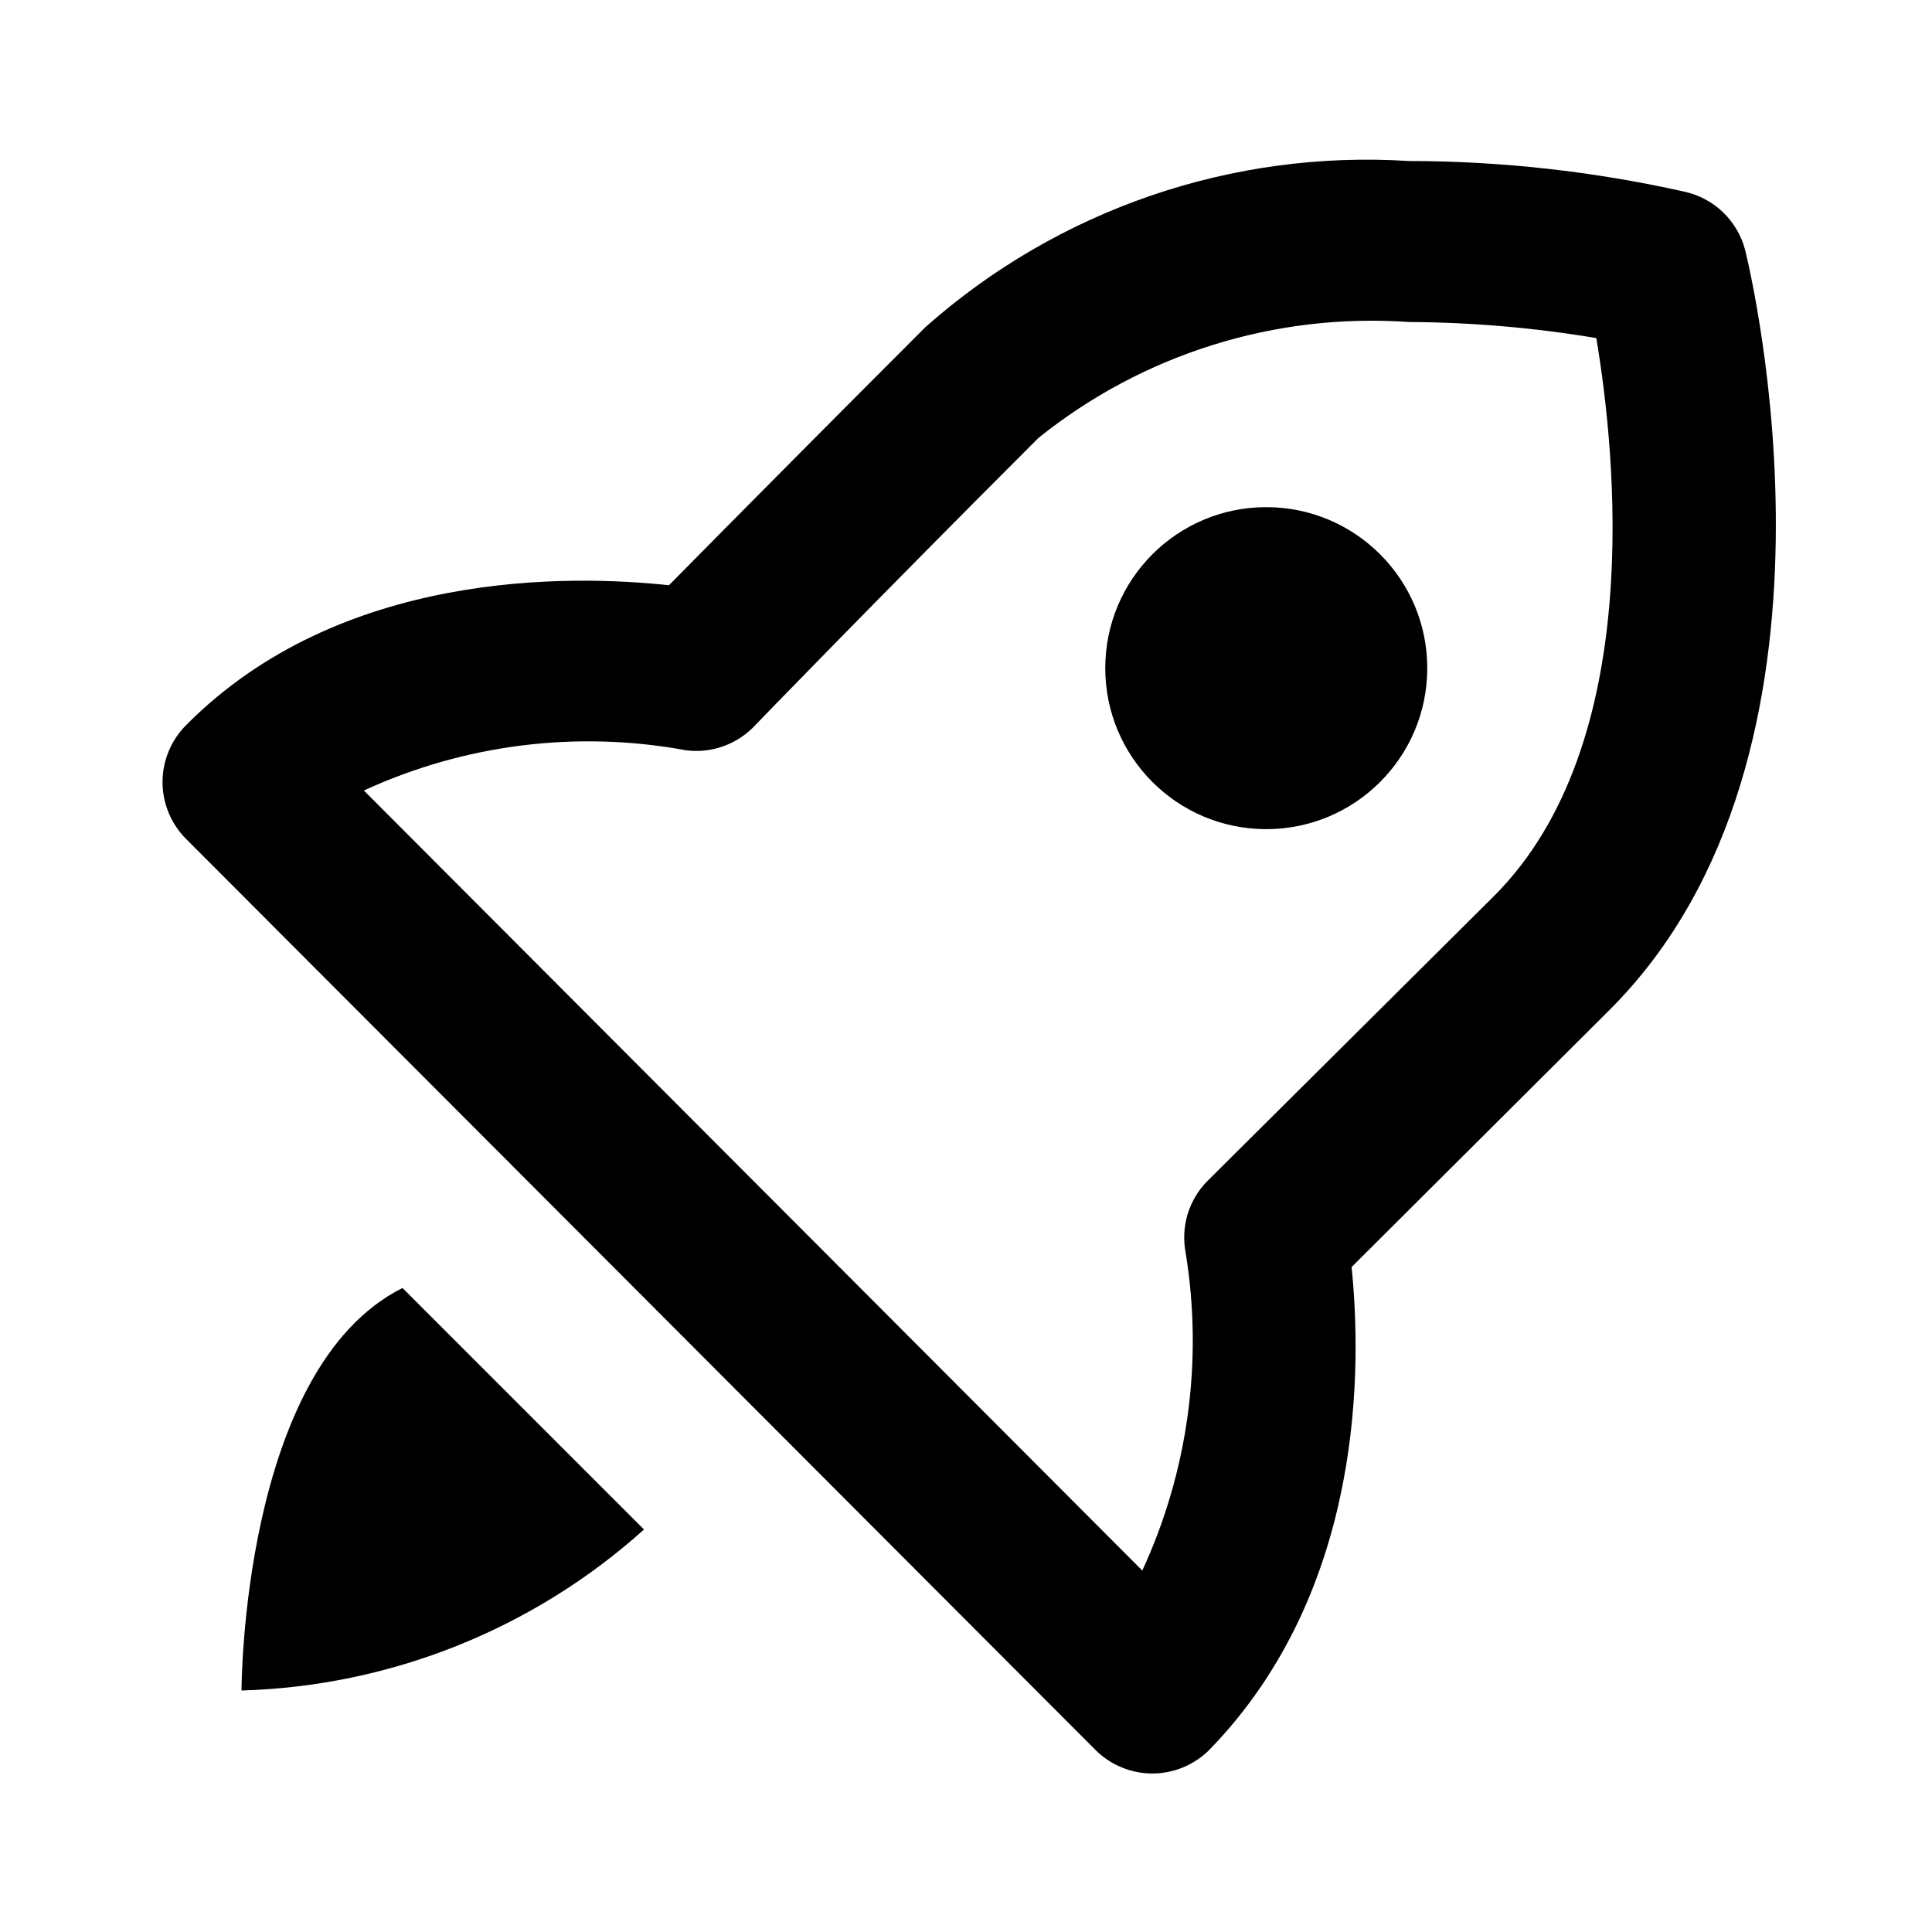
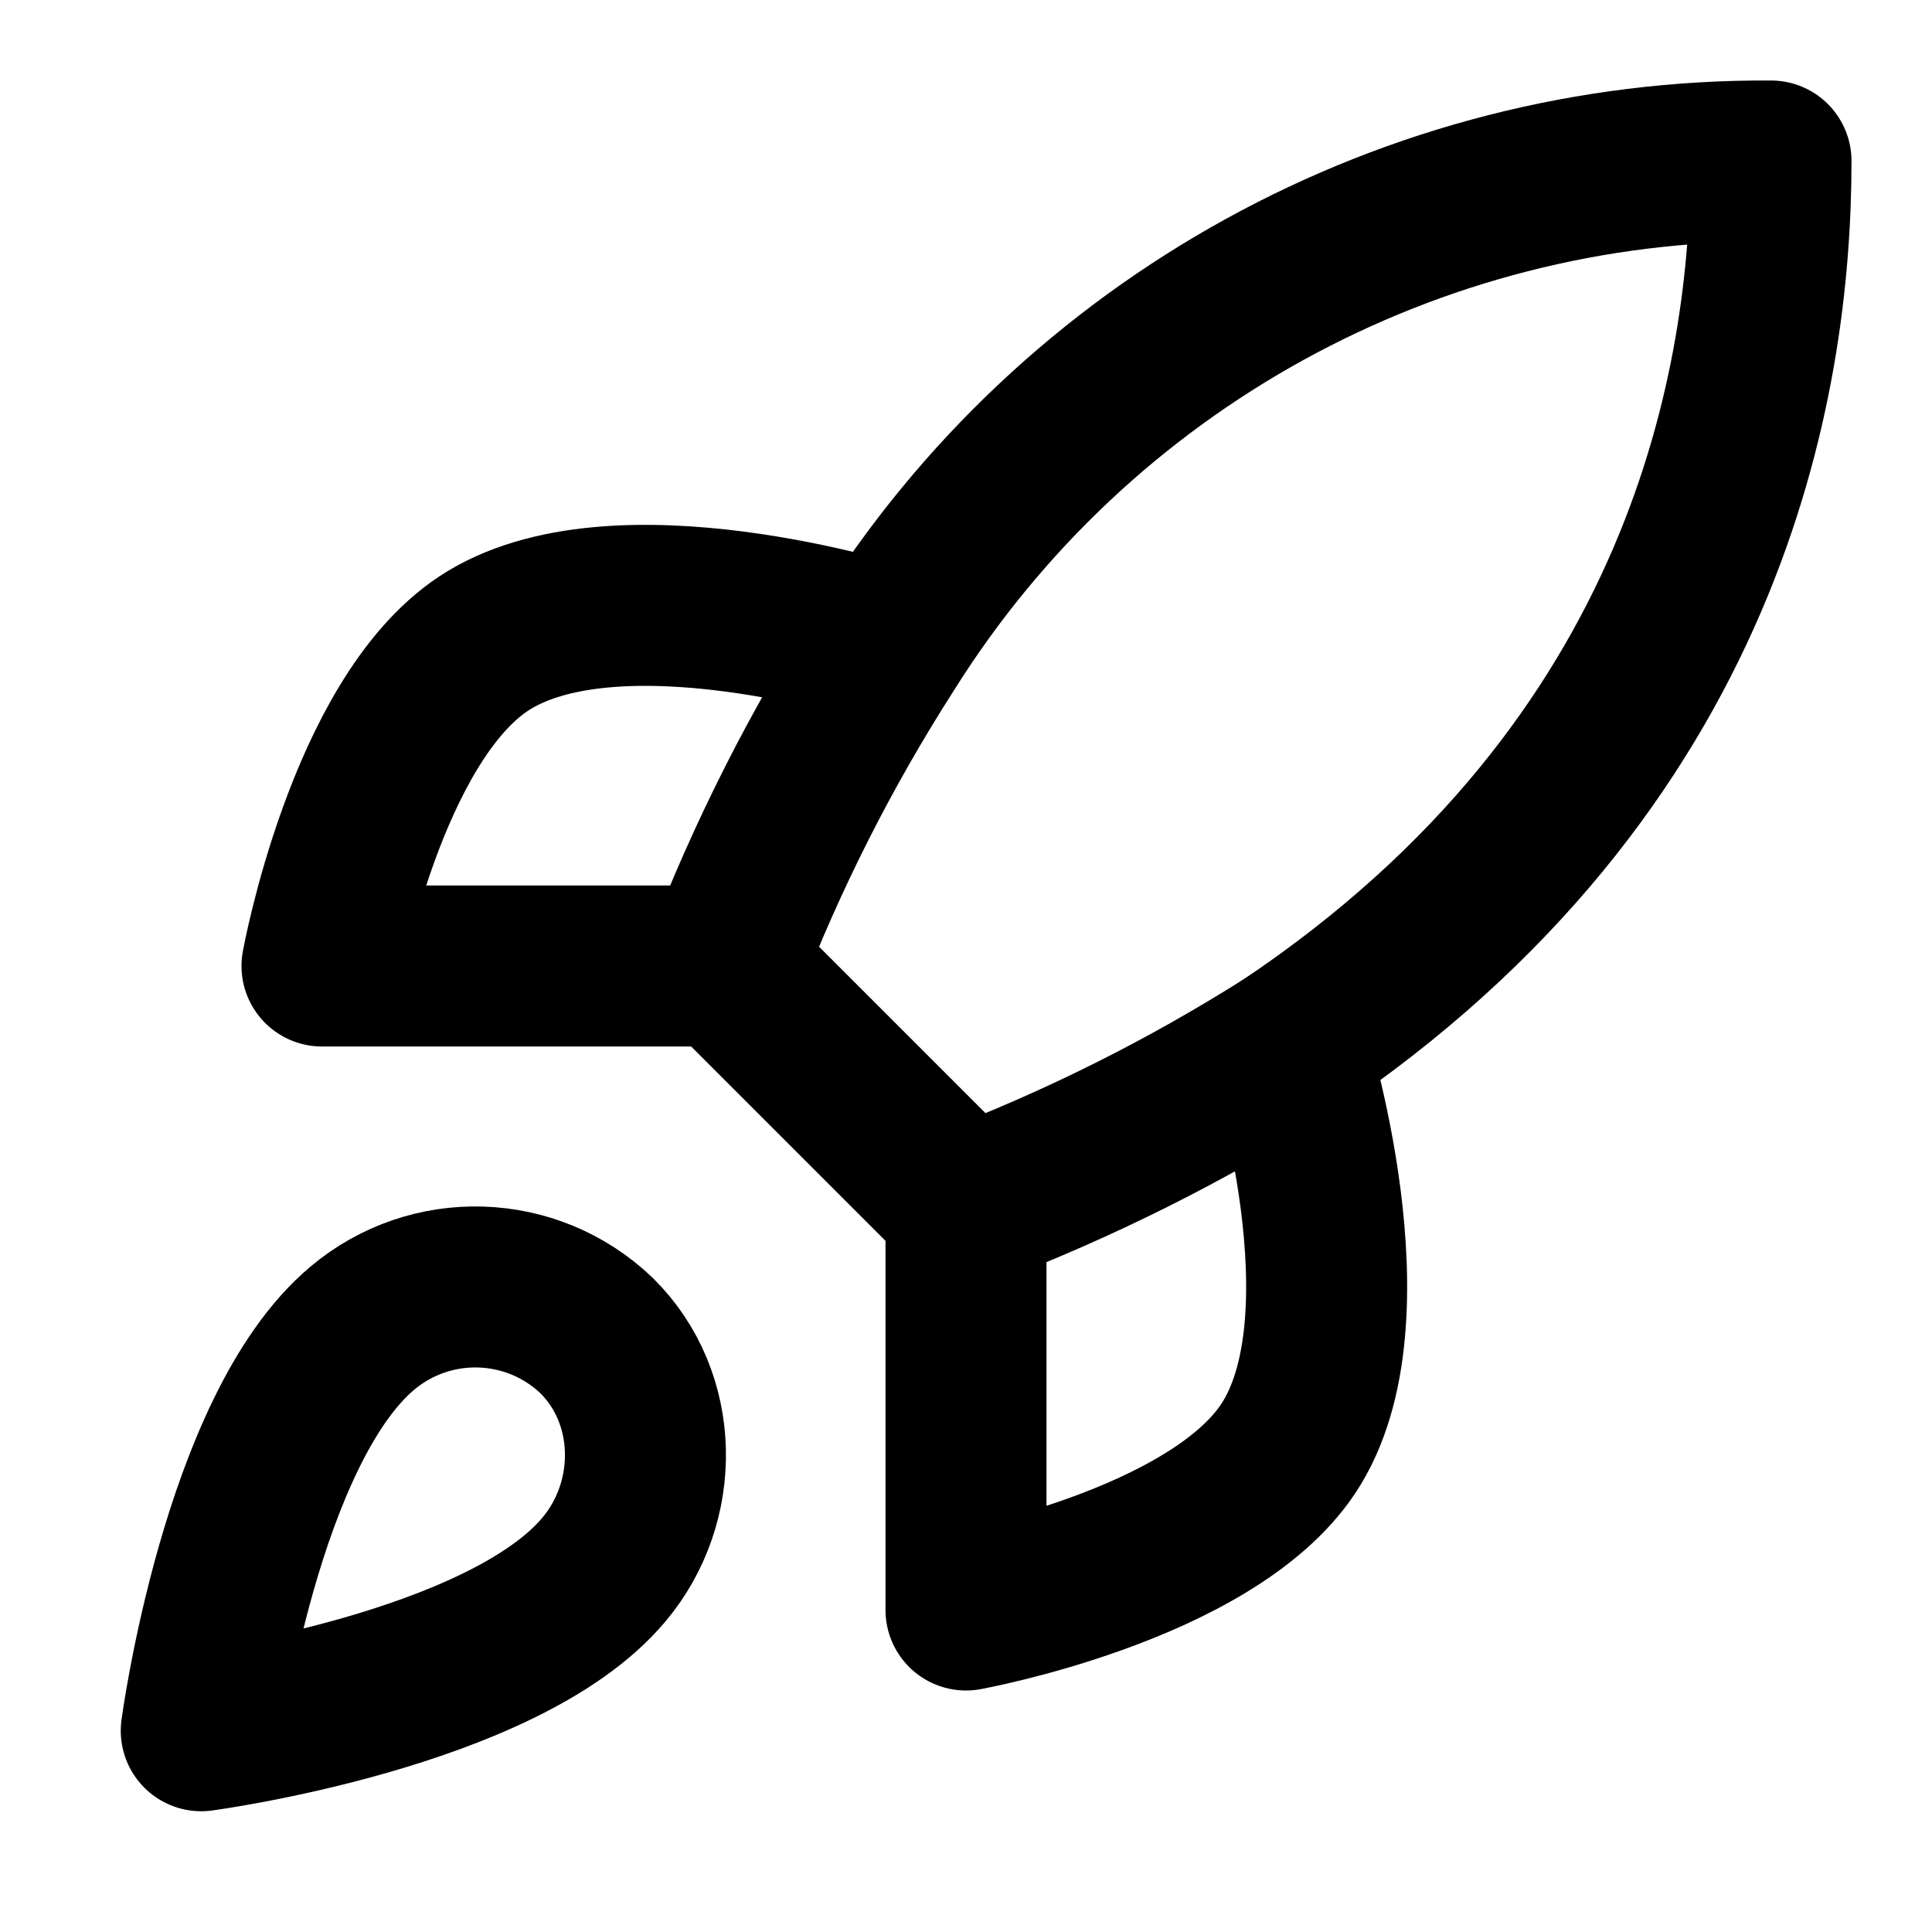
- <svg xmlns="http://www.w3.org/2000/svg" width="24" height="24" viewBox="0 0 24 24" fill="none">
-   <path d="M20.92 2.38C19.797 2.129 18.65 2.001 17.5 2C16.413 1.931 15.324 2.078 14.294 2.431C13.264 2.785 12.315 3.338 11.5 4.06C10.427 5.133 9.363 6.203 8.31 7.27C7.1 7.14 4.23 7.07 2.31 9.01C2.124 9.197 2.019 9.451 2.019 9.715C2.019 9.979 2.124 10.233 2.31 10.42L13.61 21.74C13.797 21.926 14.051 22.031 14.315 22.031C14.579 22.031 14.832 21.926 15.02 21.74C16.97 19.74 16.91 16.92 16.79 15.74L20 12.54C23.19 9.35 21.74 3.36 21.68 3.11C21.634 2.93 21.538 2.766 21.404 2.637C21.27 2.508 21.102 2.419 20.92 2.38ZM18.56 11.13L15 14.67C14.884 14.786 14.8 14.929 14.752 15.086C14.706 15.243 14.698 15.409 14.73 15.57C14.946 16.908 14.758 18.28 14.19 19.51L4.52 9.82C5.77 9.245 7.167 9.07 8.52 9.32C8.68 9.341 8.843 9.323 8.994 9.267C9.146 9.211 9.281 9.12 9.39 9C9.39 9 10.79 7.55 12.9 5.44C14.197 4.398 15.84 3.884 17.5 4C18.281 4.004 19.06 4.071 19.83 4.2C20.07 5.63 20.45 9.24 18.56 11.13Z" fill="black" />
-   <path d="M15.73 10.3C16.834 10.3 17.73 9.405 17.73 8.3C17.73 7.195 16.834 6.3 15.73 6.3C14.625 6.3 13.73 7.195 13.73 8.3C13.73 9.405 14.625 10.3 15.73 10.3Z" fill="black" />
-   <path d="M5 16C3 17 3 21 3 21C4.851 20.947 6.623 20.238 8 19L5 16Z" fill="black" />
+ <svg xmlns="http://www.w3.org/2000/svg" width="24" height="24" viewBox="0 0 24 24" fill="none" stroke="currentColor" stroke-width="2" stroke-linecap="round" stroke-linejoin="round" class="lucide lucide-rocket w-10 h-10 text-brand-teal" aria-hidden="true">
+   <path d="M4.5 16.5c-1.5 1.26-2 5-2 5s3.74-.5 5-2c.71-.84.7-2.13-.09-2.91a2.18 2.18 0 0 0-2.91-.09z" />
+   <path d="m12 15-3-3a22 22 0 0 1 2-3.95A12.88 12.88 0 0 1 22 2c0 2.72-.78 7.5-6 11a22.35 22.35 0 0 1-4 2z" />
+   <path d="M9 12H4s.55-3.03 2-4c1.62-1.08 5 0 5 0" />
+   <path d="M12 15v5s3.03-.55 4-2c1.08-1.62 0-5 0-5" />
</svg>
